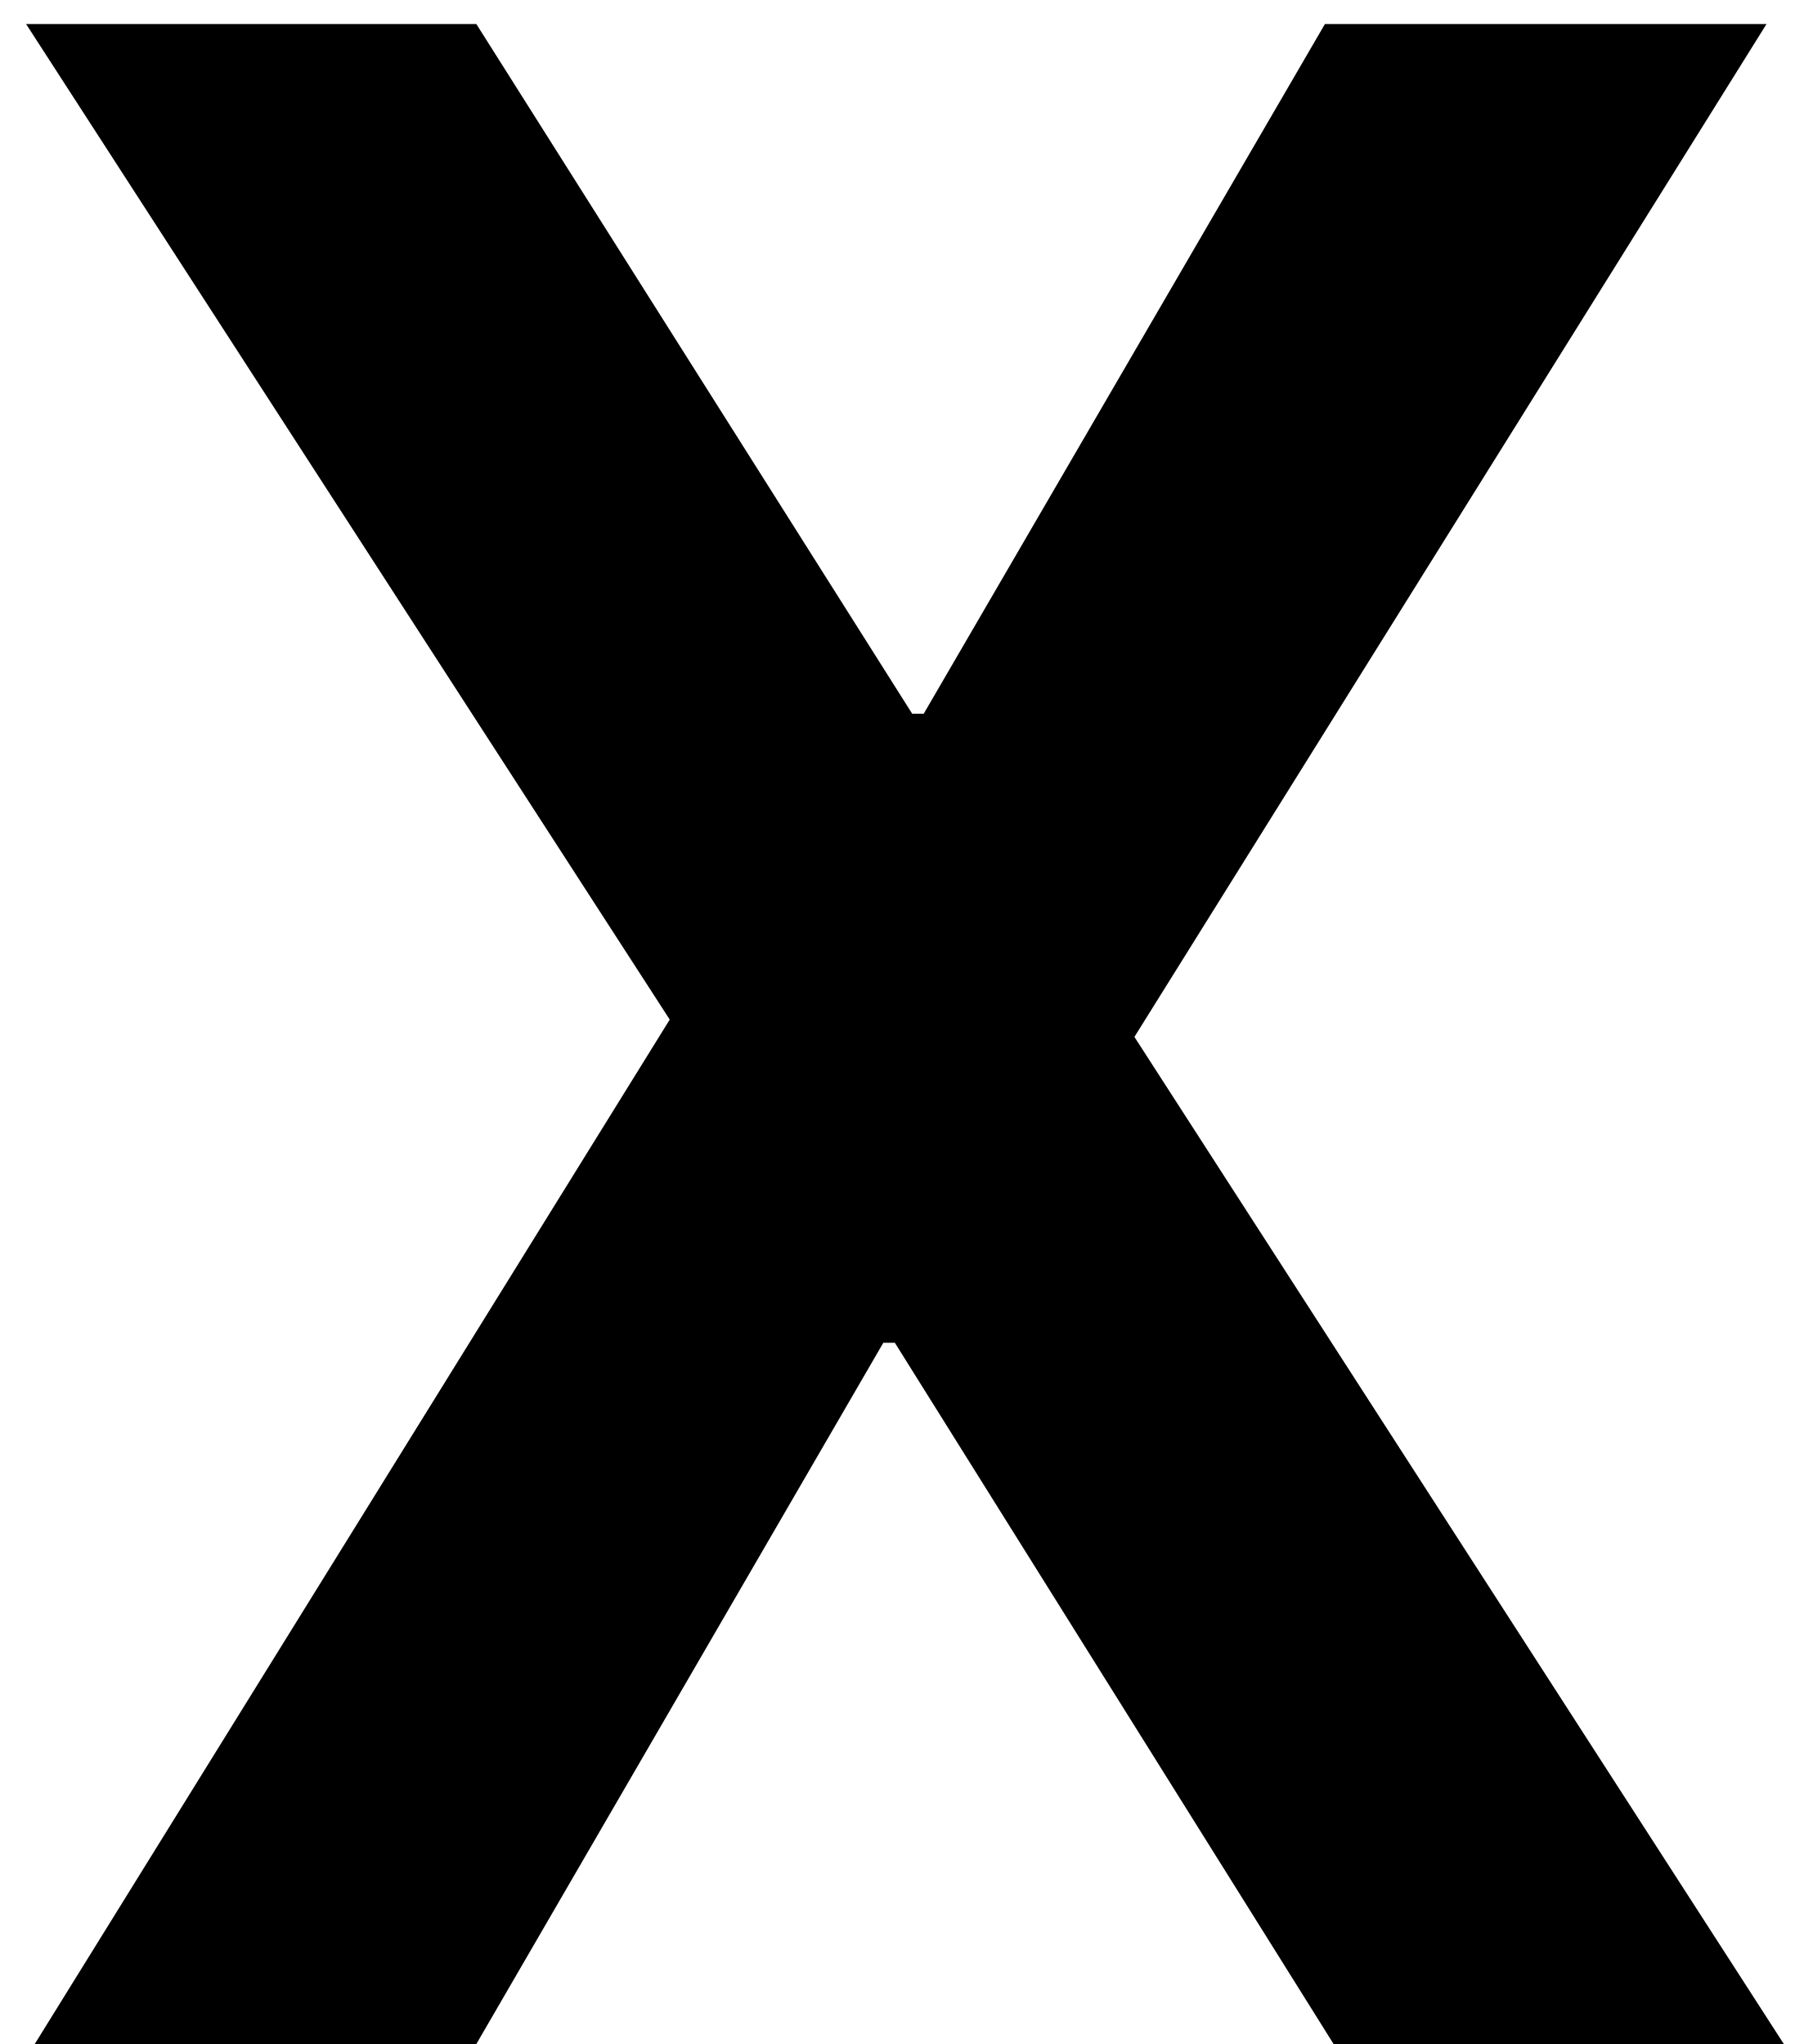
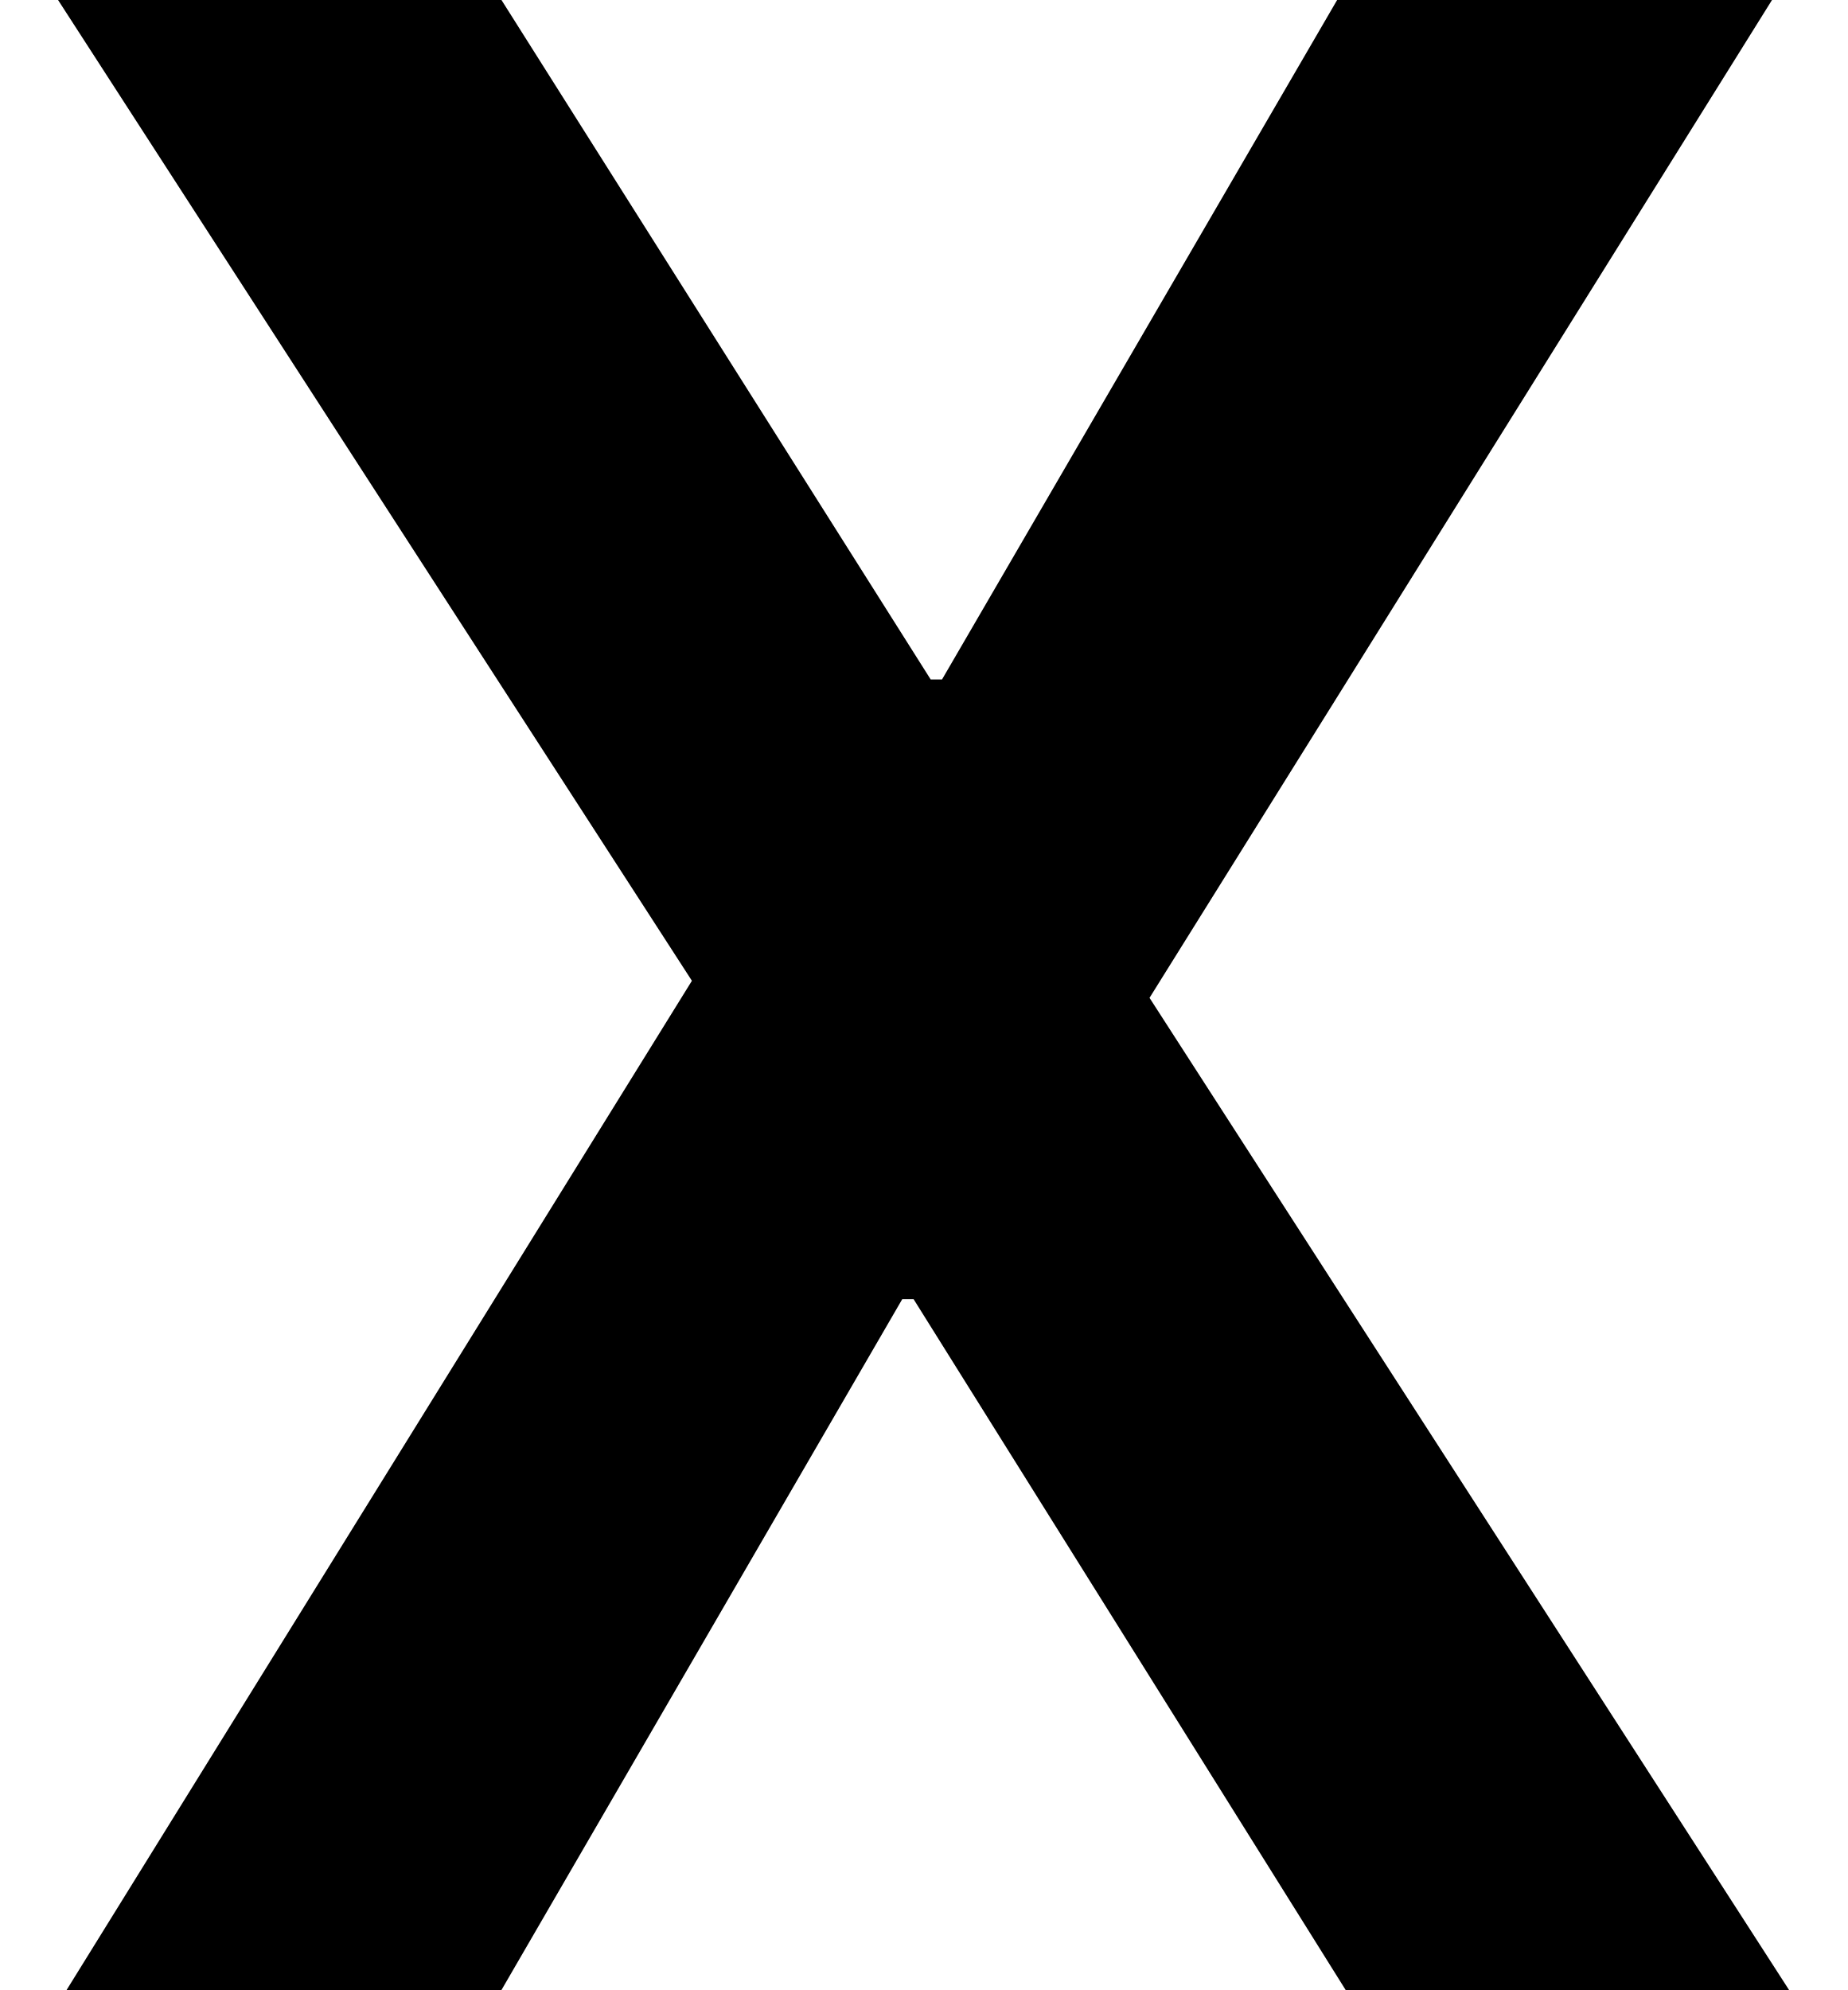
- <svg xmlns="http://www.w3.org/2000/svg" width="30" height="34" viewBox="0 0 30 34" fill="none">
-   <path d="M0.578 34L11.138 16.96L0.434 0.4H7.922L15.17 11.872H15.362L22.034 0.4H29.378L18.866 17.248L29.666 34H22.178L14.882 22.336H14.69L7.922 34H0.578Z" fill="black" />
+ <svg xmlns="http://www.w3.org/2000/svg" width="26" height="28" viewBox="0 0 26 28" fill="none">
+   <path d="M0.937 28L9.737 13.8L0.817 -1.90735e-06H7.057L13.097 9.56H13.257L18.817 -1.90735e-06H24.937L16.177 14.04L25.177 28H18.937L12.857 18.28H12.697L7.057 28H0.937Z" fill="black" />
</svg>
